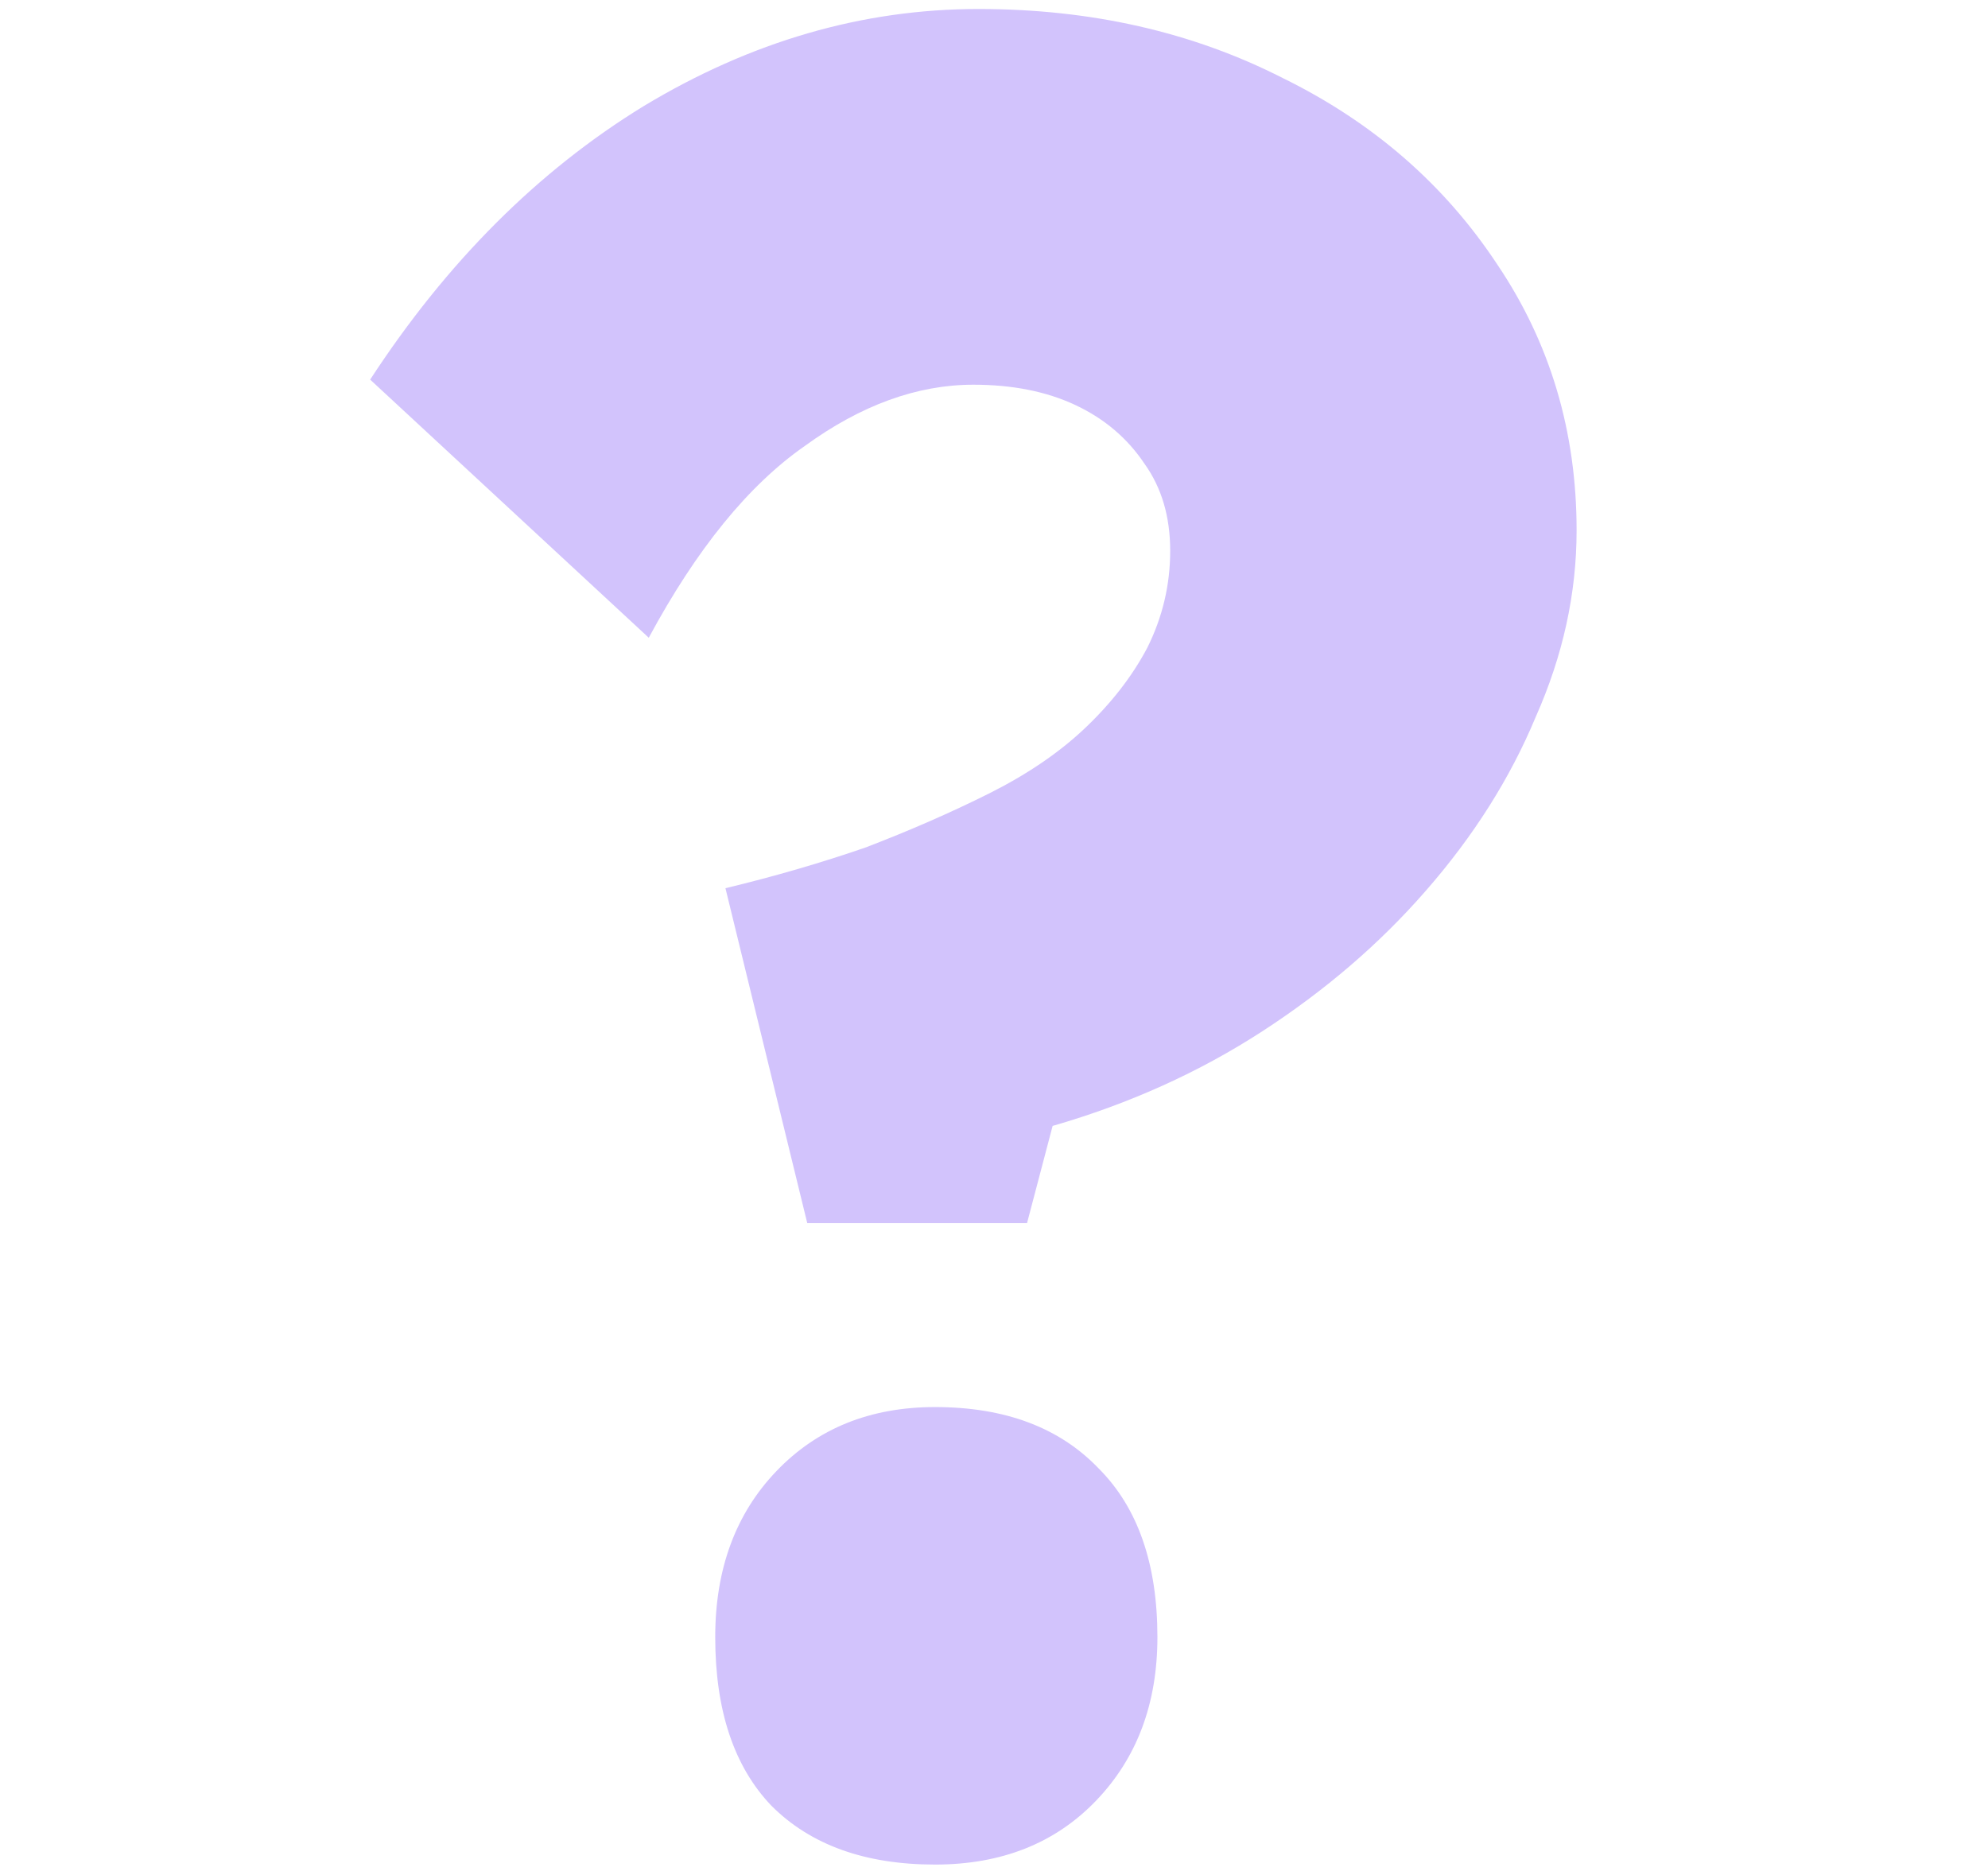
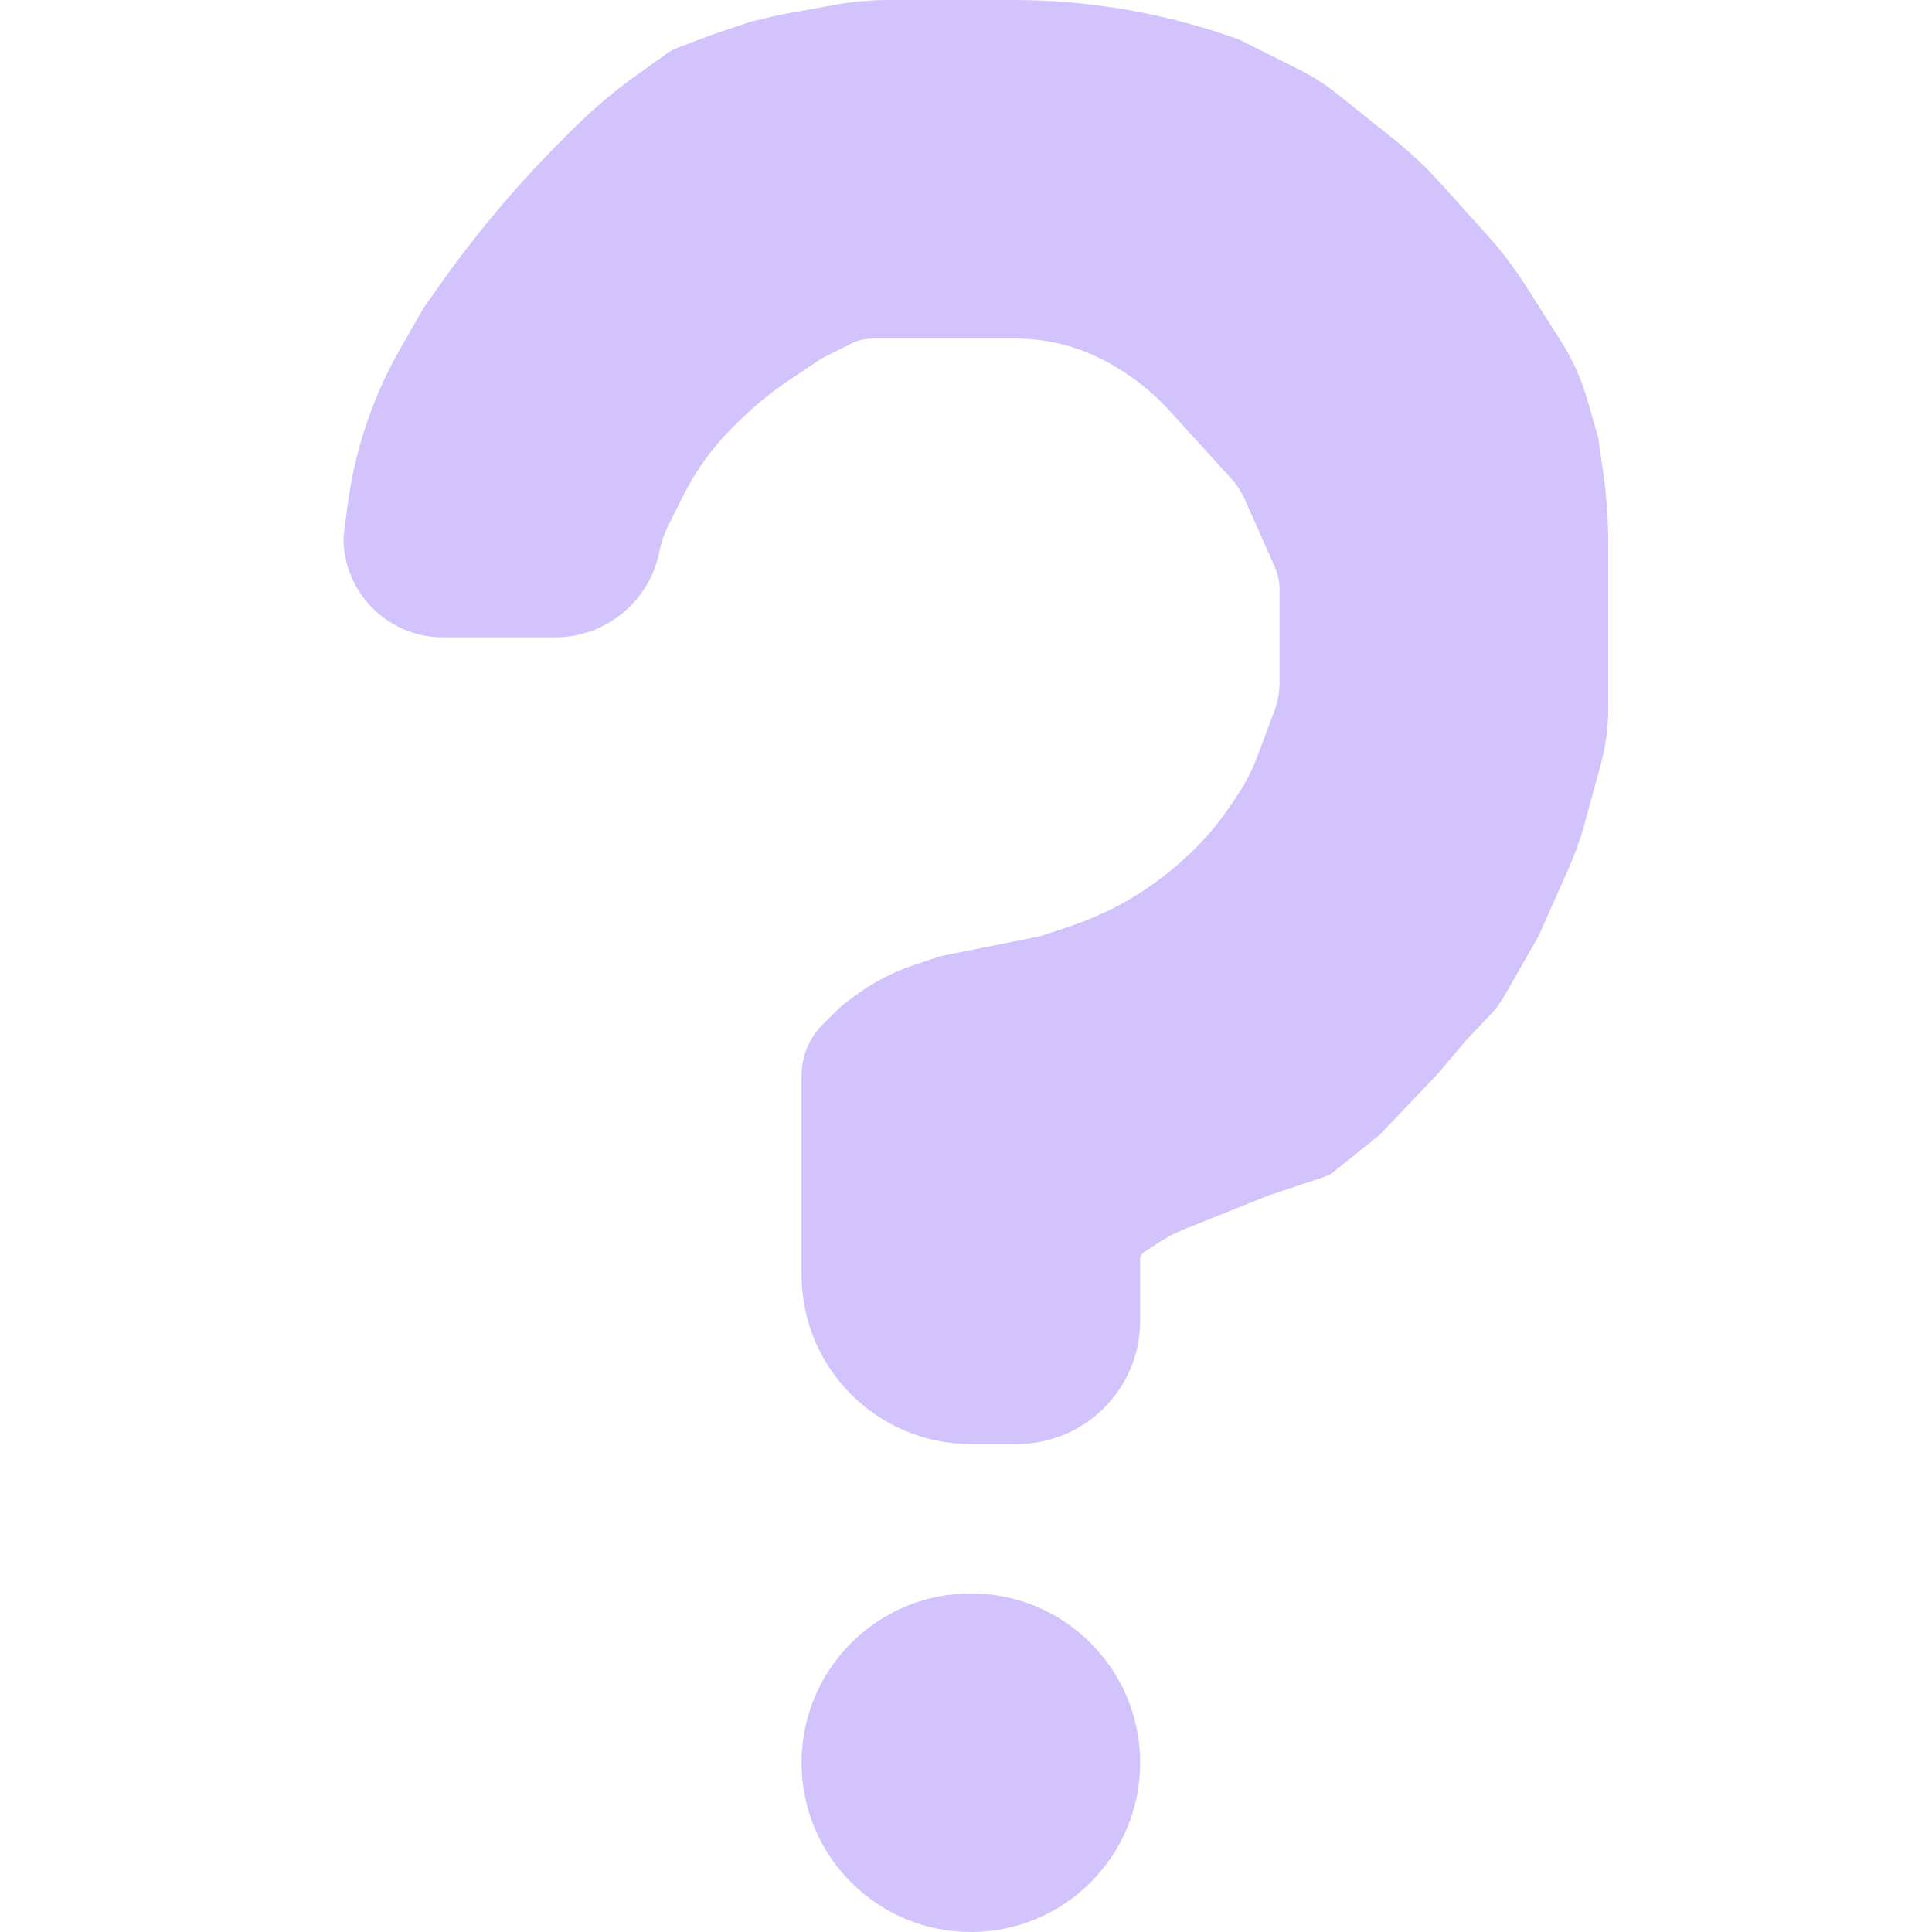
- <svg xmlns="http://www.w3.org/2000/svg" width="105" height="99" viewBox="0 0 105 99" fill="none">
-   <path d="M42.636 64.6L38.316 46.915C40.926 46.285 43.401 45.565 45.741 44.755C48.081 43.855 50.241 42.91 52.221 41.92C54.201 40.93 55.866 39.805 57.216 38.545C58.656 37.195 59.781 35.755 60.591 34.225C61.401 32.605 61.806 30.895 61.806 29.095C61.806 27.295 61.356 25.765 60.456 24.505C59.556 23.155 58.341 22.12 56.811 21.4C55.281 20.68 53.481 20.32 51.411 20.32C48.441 20.32 45.471 21.4 42.501 23.56C39.531 25.63 36.786 29.005 34.266 33.685L19.551 20.05C23.601 13.84 28.416 9.025 33.996 5.605C39.666 2.185 45.561 0.475 51.681 0.475C57.621 0.475 62.976 1.69 67.746 4.12C72.516 6.46 76.296 9.745 79.086 13.975C81.876 18.115 83.271 22.795 83.271 28.015C83.271 31.345 82.551 34.63 81.111 37.87C79.761 41.11 77.826 44.17 75.306 47.05C72.876 49.84 69.996 52.315 66.666 54.475C63.336 56.635 59.646 58.3 55.596 59.47L54.246 64.6H42.636ZM37.776 86.47C37.776 82.87 38.856 79.945 41.016 77.695C43.176 75.445 45.966 74.32 49.386 74.32C53.076 74.32 55.956 75.4 58.026 77.56C60.096 79.63 61.131 82.6 61.131 86.47C61.131 89.98 60.051 92.86 57.891 95.11C55.731 97.36 52.896 98.485 49.386 98.485C45.696 98.485 42.816 97.45 40.746 95.38C38.766 93.31 37.776 90.34 37.776 86.47Z" fill="#D2C3FC" />
+ <svg xmlns="http://www.w3.org/2000/svg" width="90" height="90" viewBox="0 0 90 90" fill="none">
+   <path d="M37.34 82.113C37.34 77.758 40.871 74.227 45.227 74.227V74.227C49.583 74.227 53.113 77.758 53.113 82.113V82.113C53.113 86.469 49.583 90 45.227 90V90C40.871 90 37.34 86.469 37.34 82.113V82.113Z" fill="#D2C3FC" />
+   <path d="M25.851 29.691C28.215 29.691 30.251 28.022 30.715 25.703V25.703C30.802 25.271 30.945 24.852 31.142 24.457L31.773 23.196L31.821 23.101C32.404 21.935 33.171 20.87 34.093 19.948V19.948L34.302 19.739C35.088 18.953 35.951 18.246 36.876 17.629V17.629L38.268 16.701L39.196 16.237L39.66 16.005V16.005C39.965 15.853 40.301 15.773 40.642 15.773H40.704H41.283H42.443H44.763H47.083H47.327C48.692 15.773 50.037 16.091 51.258 16.701V16.701V16.701C52.484 17.314 53.587 18.149 54.509 19.164L57.368 22.309C57.623 22.589 57.831 22.908 57.984 23.254V23.254L58.217 23.776L58.68 24.82L59.144 25.863L59.376 26.385V26.385C59.529 26.729 59.608 27.102 59.608 27.478V27.603V28.299V29.691V31.082V31.778V31.778C59.608 32.239 59.526 32.695 59.364 33.126L59.26 33.402L58.912 34.33L58.564 35.258V35.258C58.333 35.874 58.032 36.462 57.667 37.01L57.355 37.478C56.695 38.468 55.907 39.366 55.013 40.149L54.885 40.26C53.41 41.551 51.691 42.536 49.831 43.156L48.474 43.608L43.835 44.536L42.582 44.954C41.568 45.292 40.616 45.791 39.761 46.432L39.503 46.625C39.299 46.779 39.105 46.947 38.924 47.127L38.324 47.727C37.694 48.357 37.34 49.212 37.34 50.103V50.103V59.381C37.34 63.737 40.871 67.268 45.227 67.268H47.372C50.543 67.268 53.113 64.697 53.113 61.526V58.663C53.113 58.532 53.179 58.41 53.287 58.338V58.338L53.461 58.222L53.809 57.99V57.99C54.272 57.681 54.765 57.422 55.282 57.215L56.825 56.598L59.144 55.67L60.536 55.206L61.232 54.974L61.58 54.858L61.754 54.8V54.8C61.869 54.762 61.976 54.703 62.071 54.628L62.073 54.626L62.218 54.51L62.508 54.278L63.088 53.814L63.667 53.35L64.247 52.887L64.936 52.165L65.624 51.443L66.312 50.722L67 50L67.64 49.24L67.96 48.859L68.279 48.479L68.663 48.074L69.047 47.667L69.431 47.262L69.493 47.195C69.707 46.97 69.892 46.719 70.046 46.45V46.45L70.278 46.044L70.742 45.232L71.206 44.42L71.67 43.608L72.134 42.564L72.598 41.521L73.062 40.477V40.477C73.371 39.782 73.626 39.065 73.826 38.331L73.874 38.157L74.222 36.881L74.57 35.606V35.606C74.8 34.759 74.918 33.885 74.918 33.008V31.662V28.995V26.327V25.3C74.918 24.208 74.84 23.117 74.686 22.036V22.036L74.454 20.412L73.99 18.789L73.941 18.619C73.666 17.655 73.252 16.735 72.714 15.889V15.889L71.902 14.613L71.09 13.338V13.338C70.55 12.489 69.94 11.686 69.267 10.938L69.234 10.902L68.191 9.742L67.147 8.582L67.097 8.527C66.435 7.792 65.715 7.112 64.943 6.495V6.495L63.783 5.567L62.624 4.639L62.274 4.359C61.735 3.929 61.153 3.556 60.536 3.247V3.247L59.608 2.784L58.68 2.32L57.753 1.856V1.856C54.377 0.628 50.812 0 47.219 0H41.42C40.558 0 39.697 0.078 38.848 0.232V0.232L37.572 0.464L36.296 0.696L35 1L34.083 1.312L33.165 1.624L32.237 1.972L31.773 2.146L31.541 2.233V2.233C31.387 2.29 31.24 2.369 31.106 2.465V2.465L30.903 2.61L30.497 2.899L29.686 3.479V3.479C28.605 4.251 27.59 5.111 26.651 6.05L26.206 6.495V6.495C24.045 8.656 22.078 11.001 20.325 13.505L19.711 14.381L18.653 16.233C18.122 17.162 17.667 18.132 17.291 19.134V19.134C16.742 20.6 16.366 22.125 16.172 23.678L16 25.052V25.052C16 27.614 18.077 29.691 20.639 29.691H25.851Z" fill="#D2C3FC" />
</svg>
